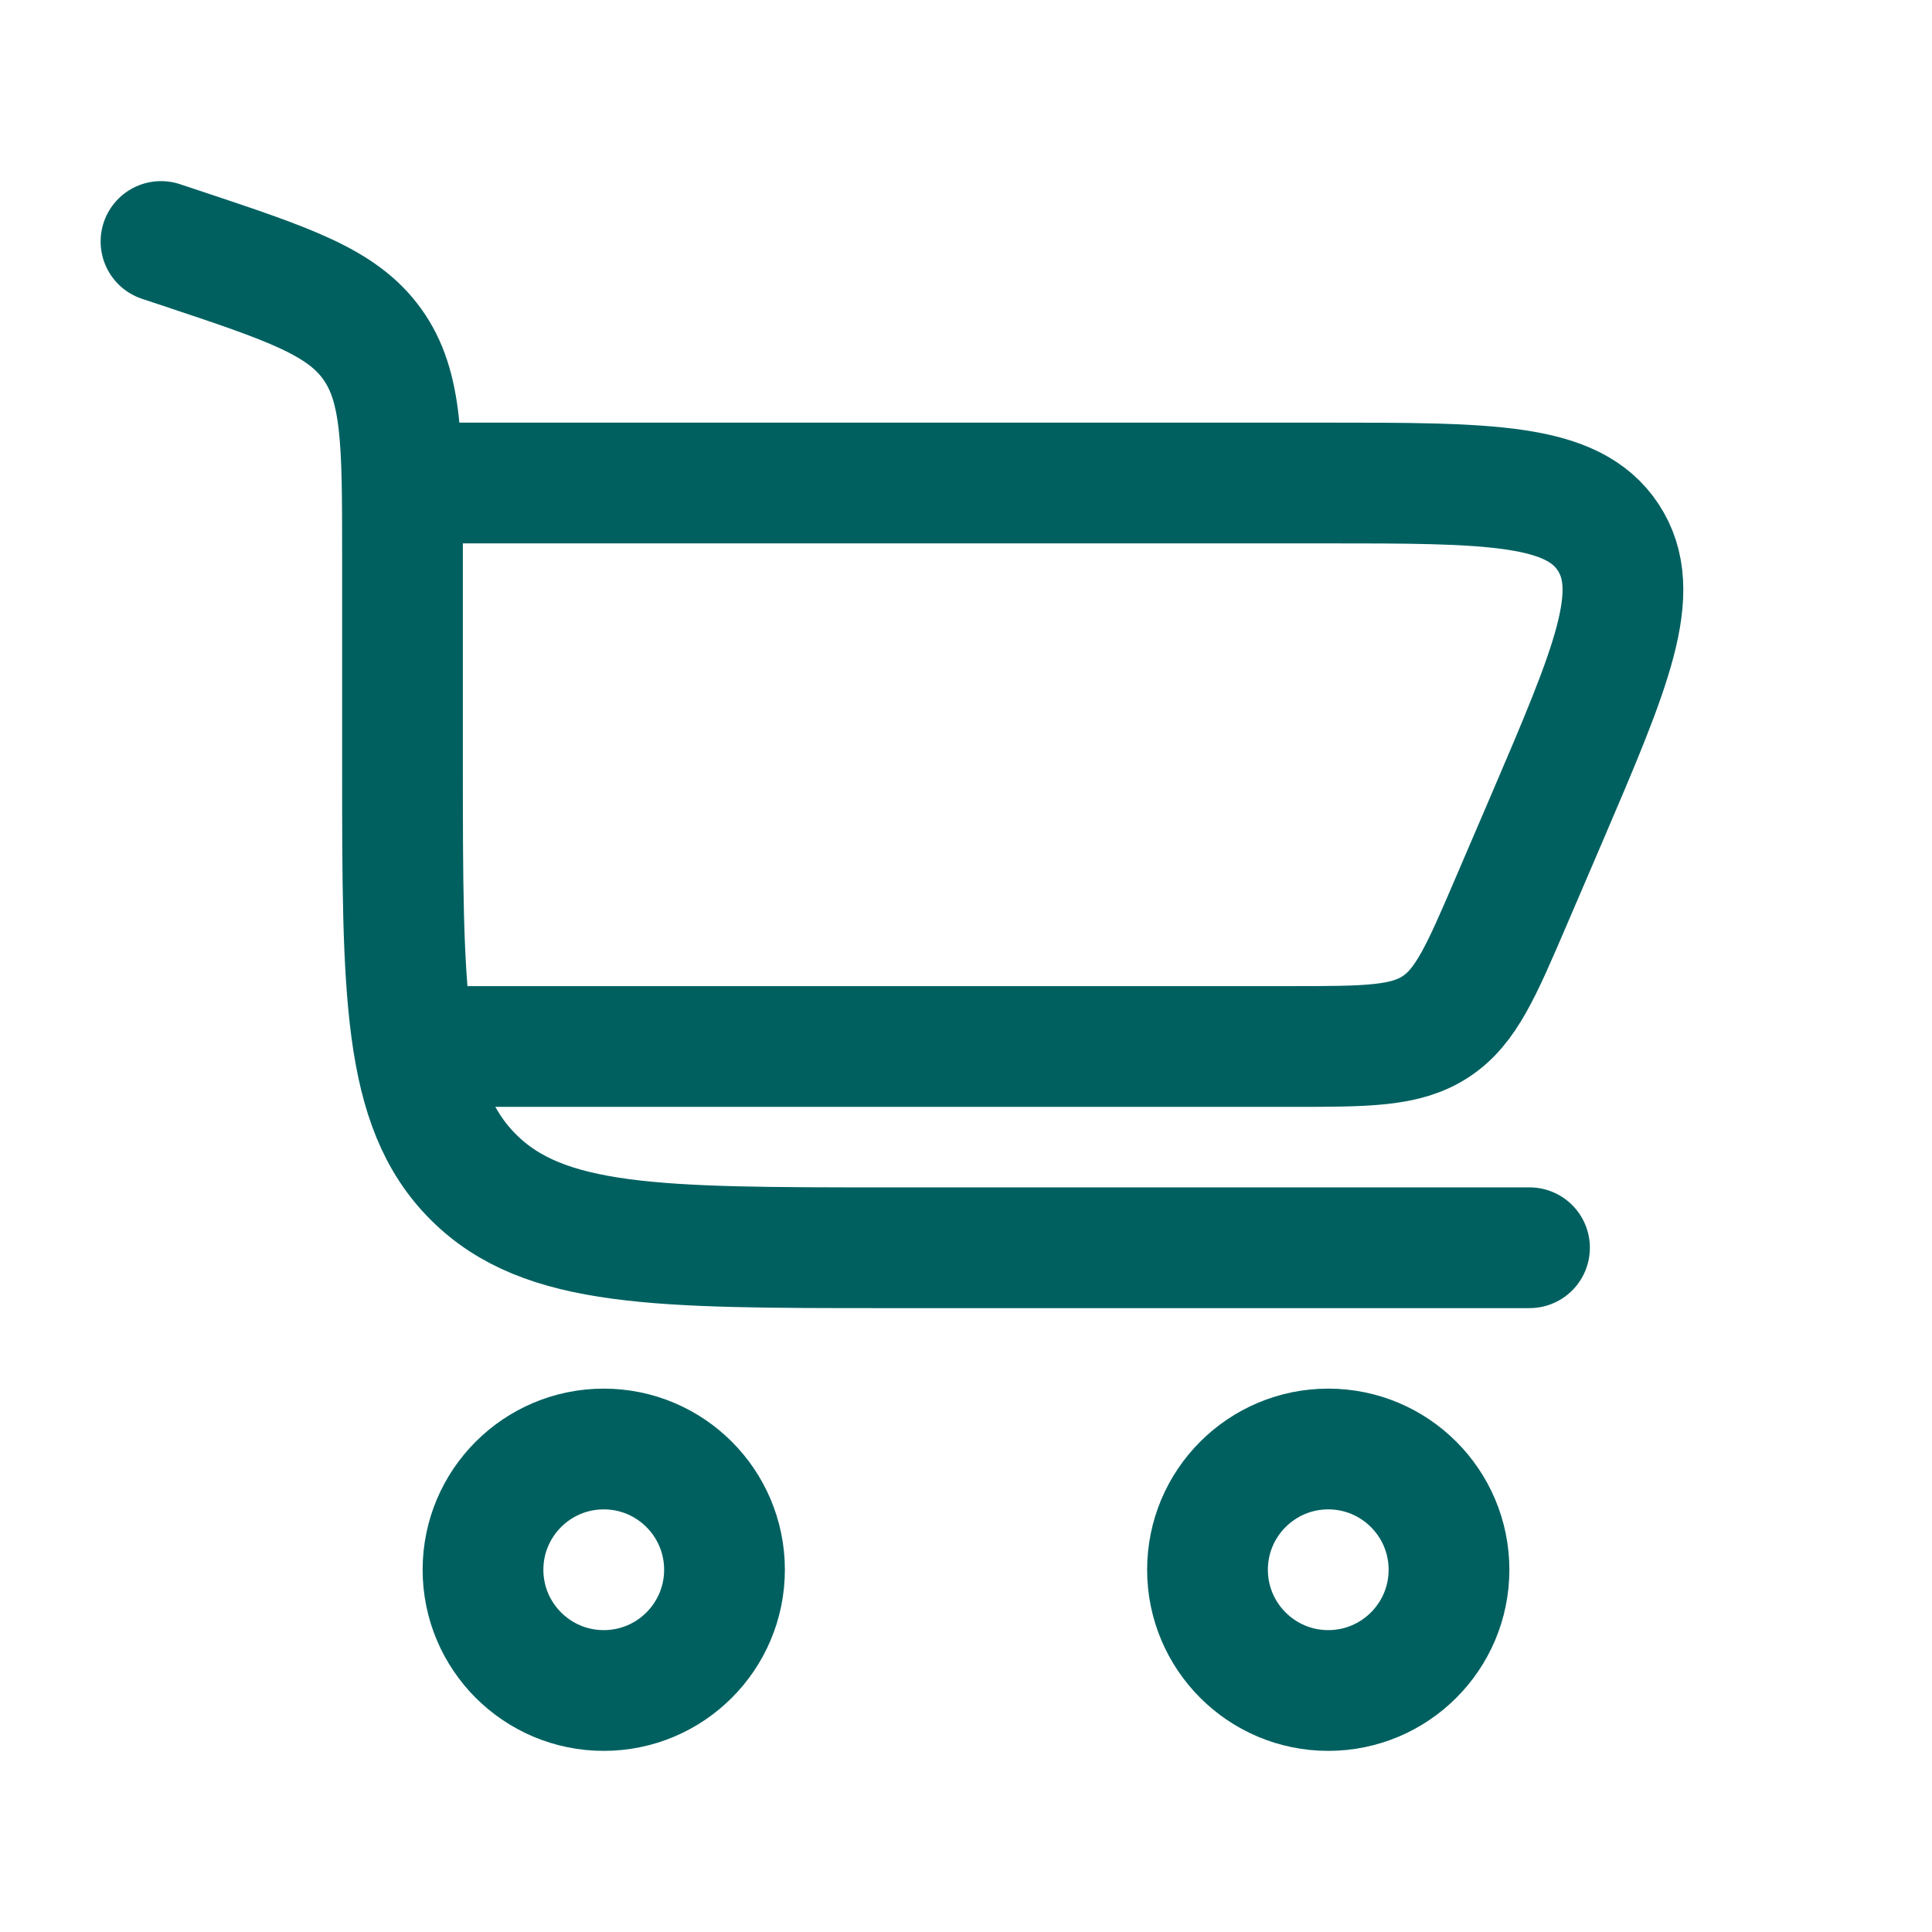
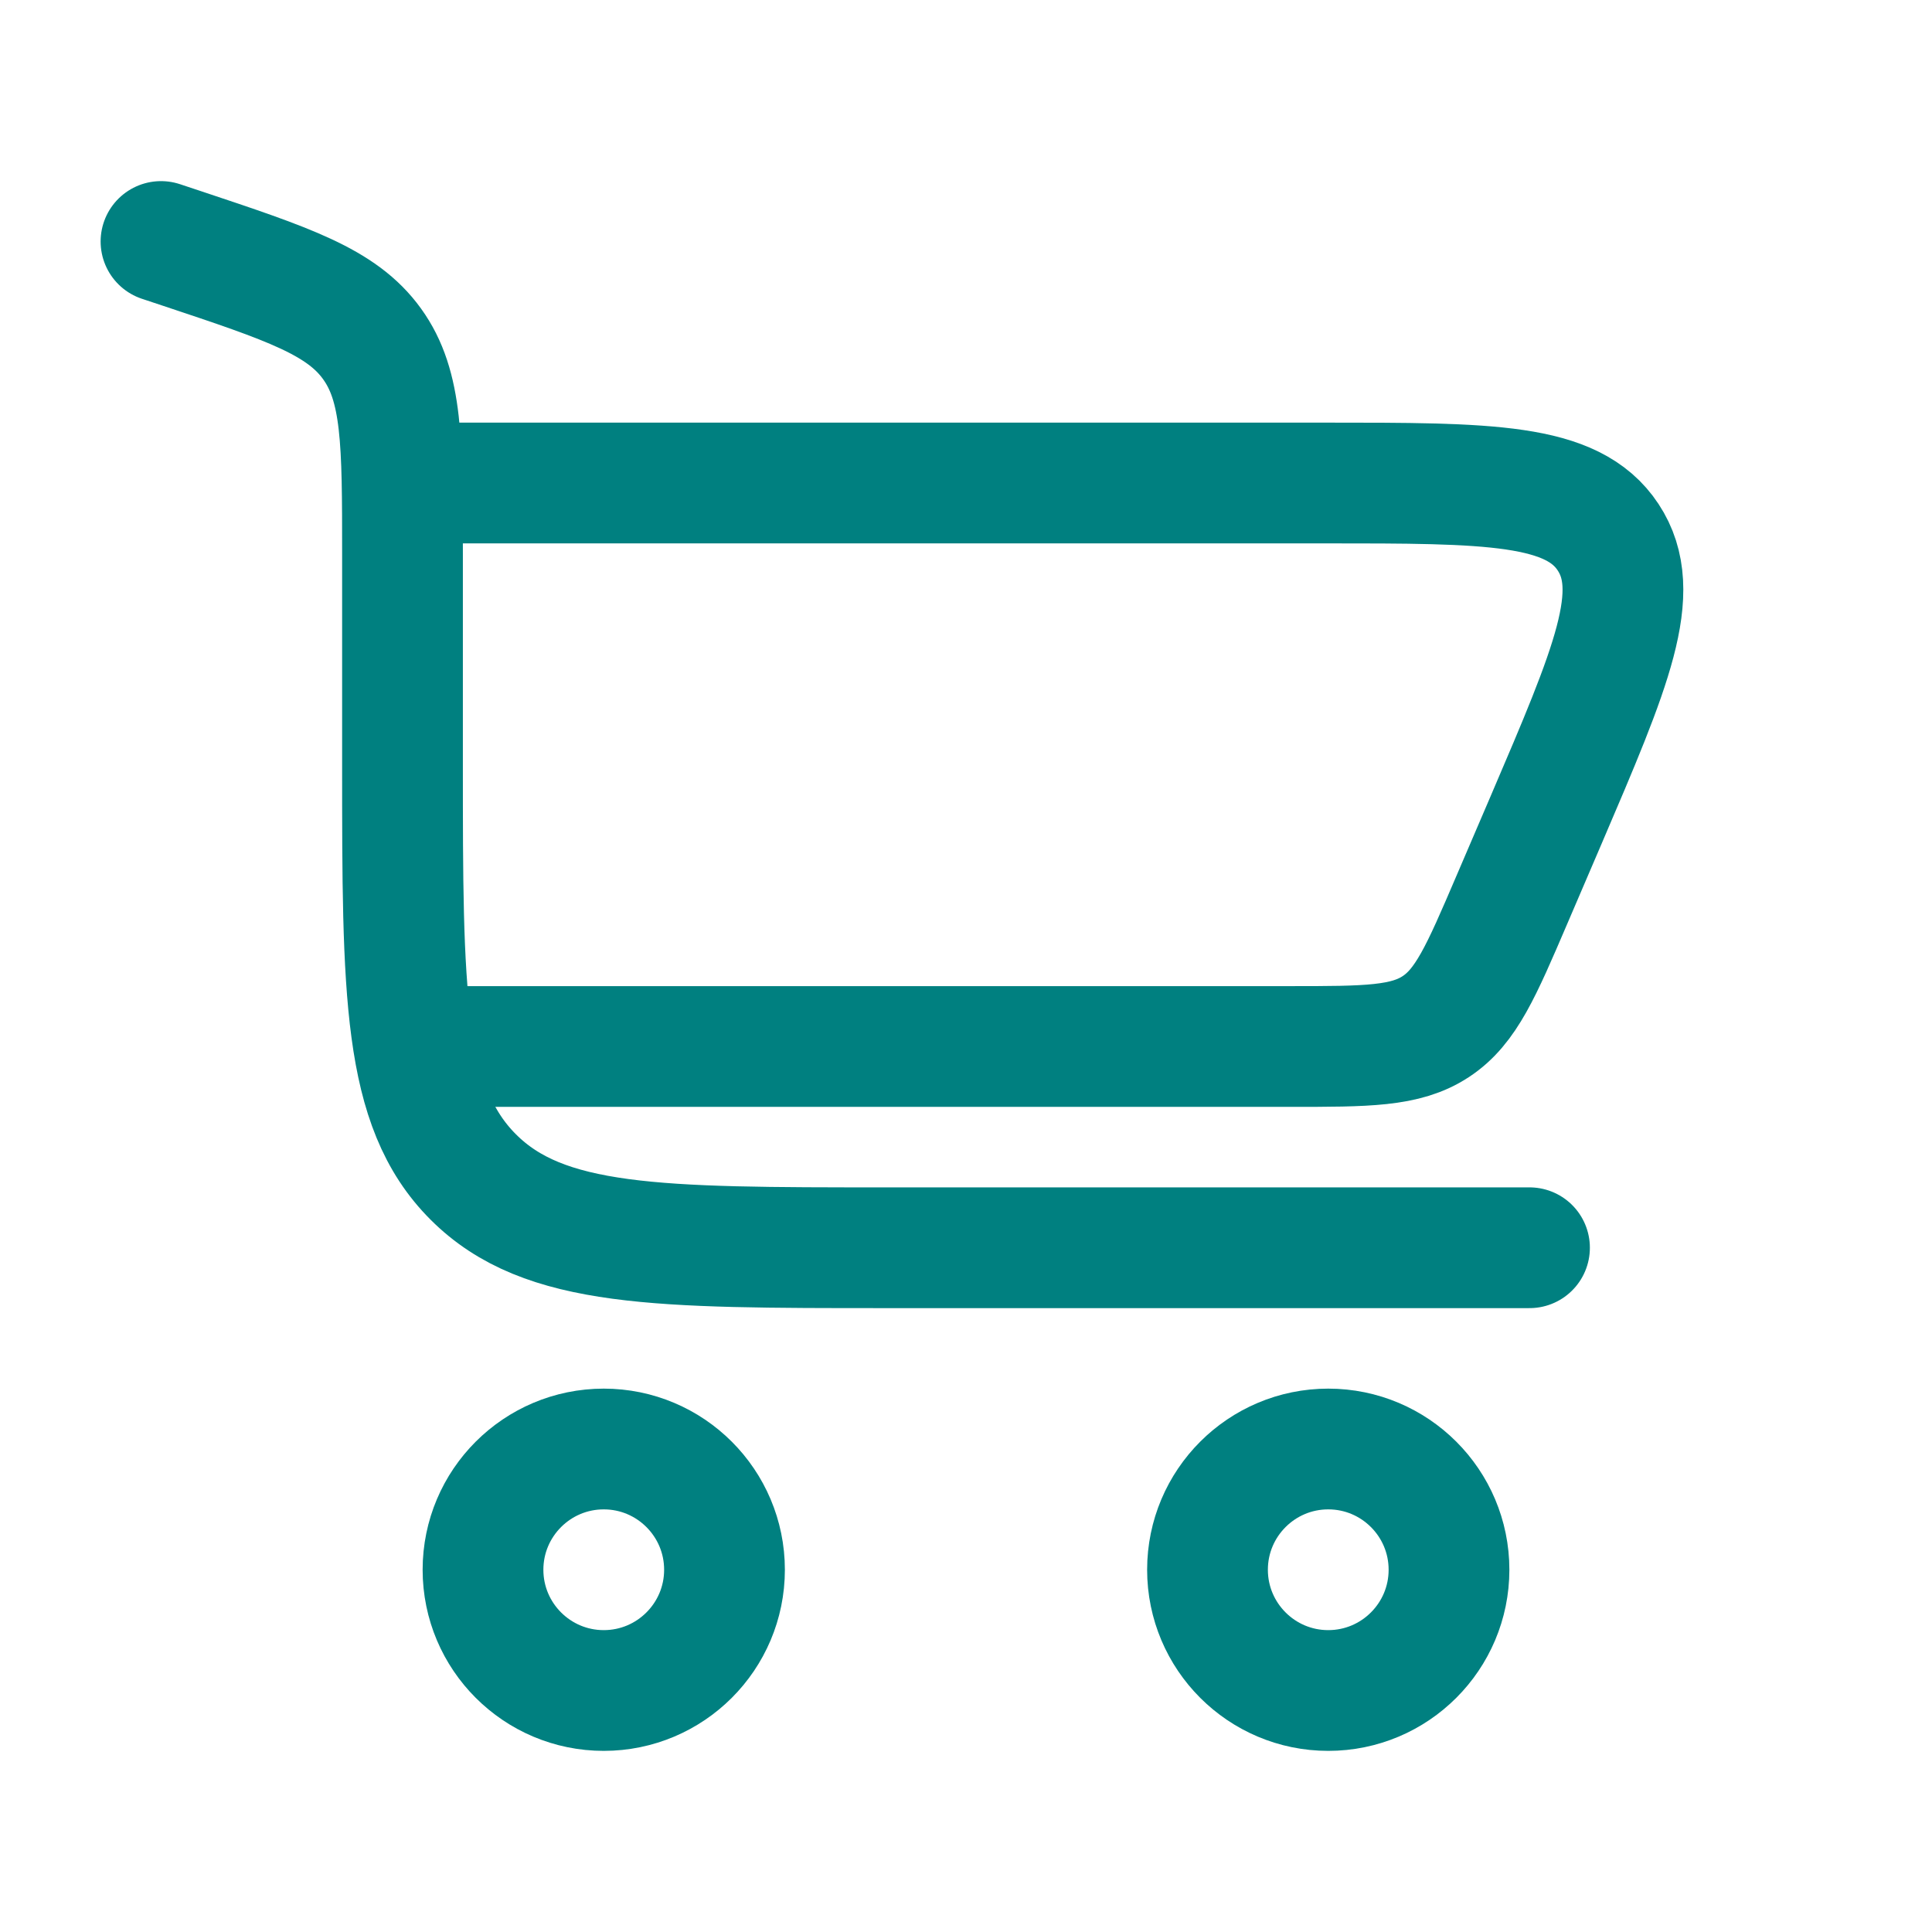
<svg xmlns="http://www.w3.org/2000/svg" width="24" height="24" viewBox="0 0 24 24" fill="none">
-   <path d="M2 3L2.265 3.088C3.585 3.528 4.245 3.748 4.622 4.272C5 4.796 5 5.492 5 6.883V9.5C5 12.328 5 13.743 5.879 14.621C6.757 15.5 8.172 15.5 11 15.5H19" stroke="#006060" stroke-width="1.5" stroke-linecap="round" />
-   <path d="M7.5 18C8.328 18 9 18.672 9 19.5C9 20.328 8.328 21 7.5 21C6.672 21 6 20.328 6 19.5C6 18.672 6.672 18 7.5 18Z" stroke="#006060" stroke-width="1.5" />
-   <path d="M16.5 18C17.328 18 18 18.672 18 19.5C18 20.328 17.328 21 16.5 21C15.672 21 15 20.328 15 19.5C15 18.672 15.672 18 16.5 18Z" stroke="#006060" stroke-width="1.5" />
-   <path d="M5 6H16.45C18.505 6 19.533 6 19.977 6.674C20.422 7.349 20.017 8.293 19.208 10.182L18.779 11.182C18.401 12.064 18.212 12.505 17.837 12.752C17.461 13 16.981 13 16.022 13H5" stroke="#006060" stroke-width="1.5" />
+   <path d="M2 3L2.265 3.088C3.585 3.528 4.245 3.748 4.622 4.272C5 4.796 5 5.492 5 6.883V9.5C5 12.328 5 13.743 5.879 14.621C6.757 15.5 8.172 15.5 11 15.5H19" stroke="#008080" stroke-width="1.5" stroke-linecap="round" />
+   <path d="M7.5 18C8.328 18 9 18.672 9 19.5C9 20.328 8.328 21 7.5 21C6.672 21 6 20.328 6 19.5C6 18.672 6.672 18 7.5 18Z" stroke="#008080" stroke-width="1.5" />
+   <path d="M16.5 18C17.328 18 18 18.672 18 19.5C18 20.328 17.328 21 16.5 21C15.672 21 15 20.328 15 19.5C15 18.672 15.672 18 16.5 18Z" stroke="#008080" stroke-width="1.5" />
+   <path d="M5 6H16.45C18.505 6 19.533 6 19.977 6.674C20.422 7.349 20.017 8.293 19.208 10.182L18.779 11.182C18.401 12.064 18.212 12.505 17.837 12.752C17.461 13 16.981 13 16.022 13H5" stroke="#008080" stroke-width="1.5" />
</svg>
